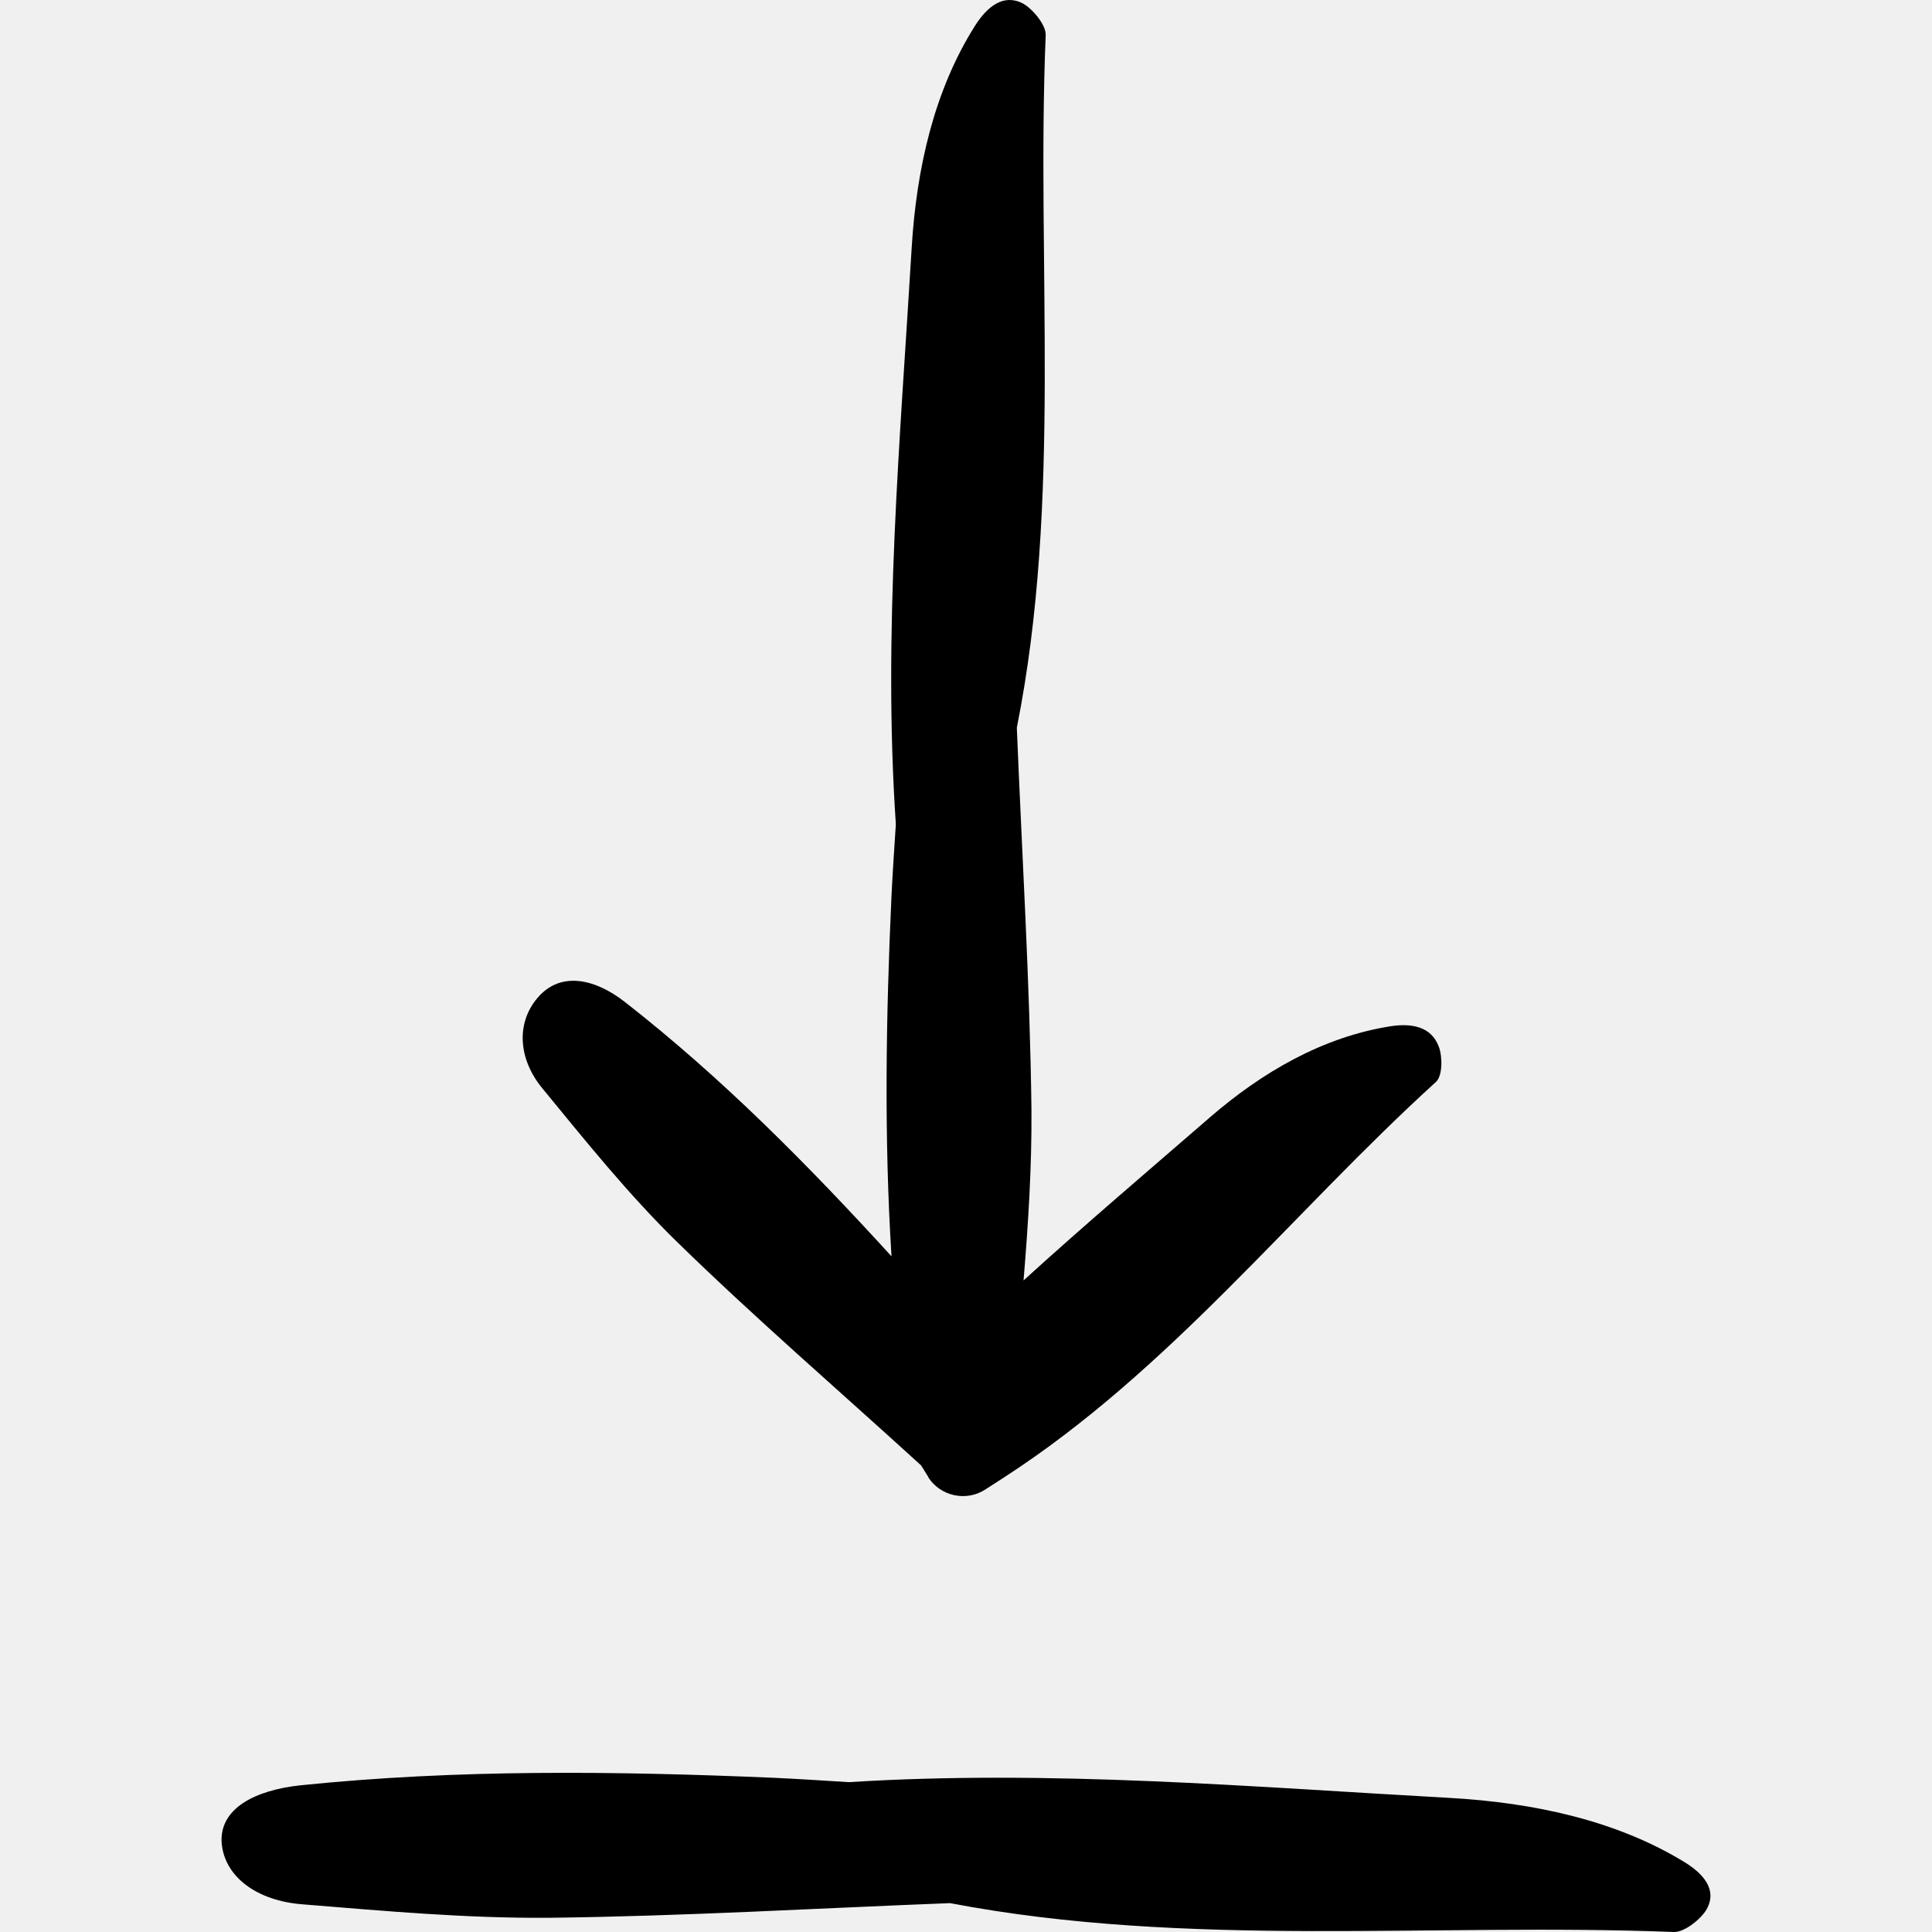
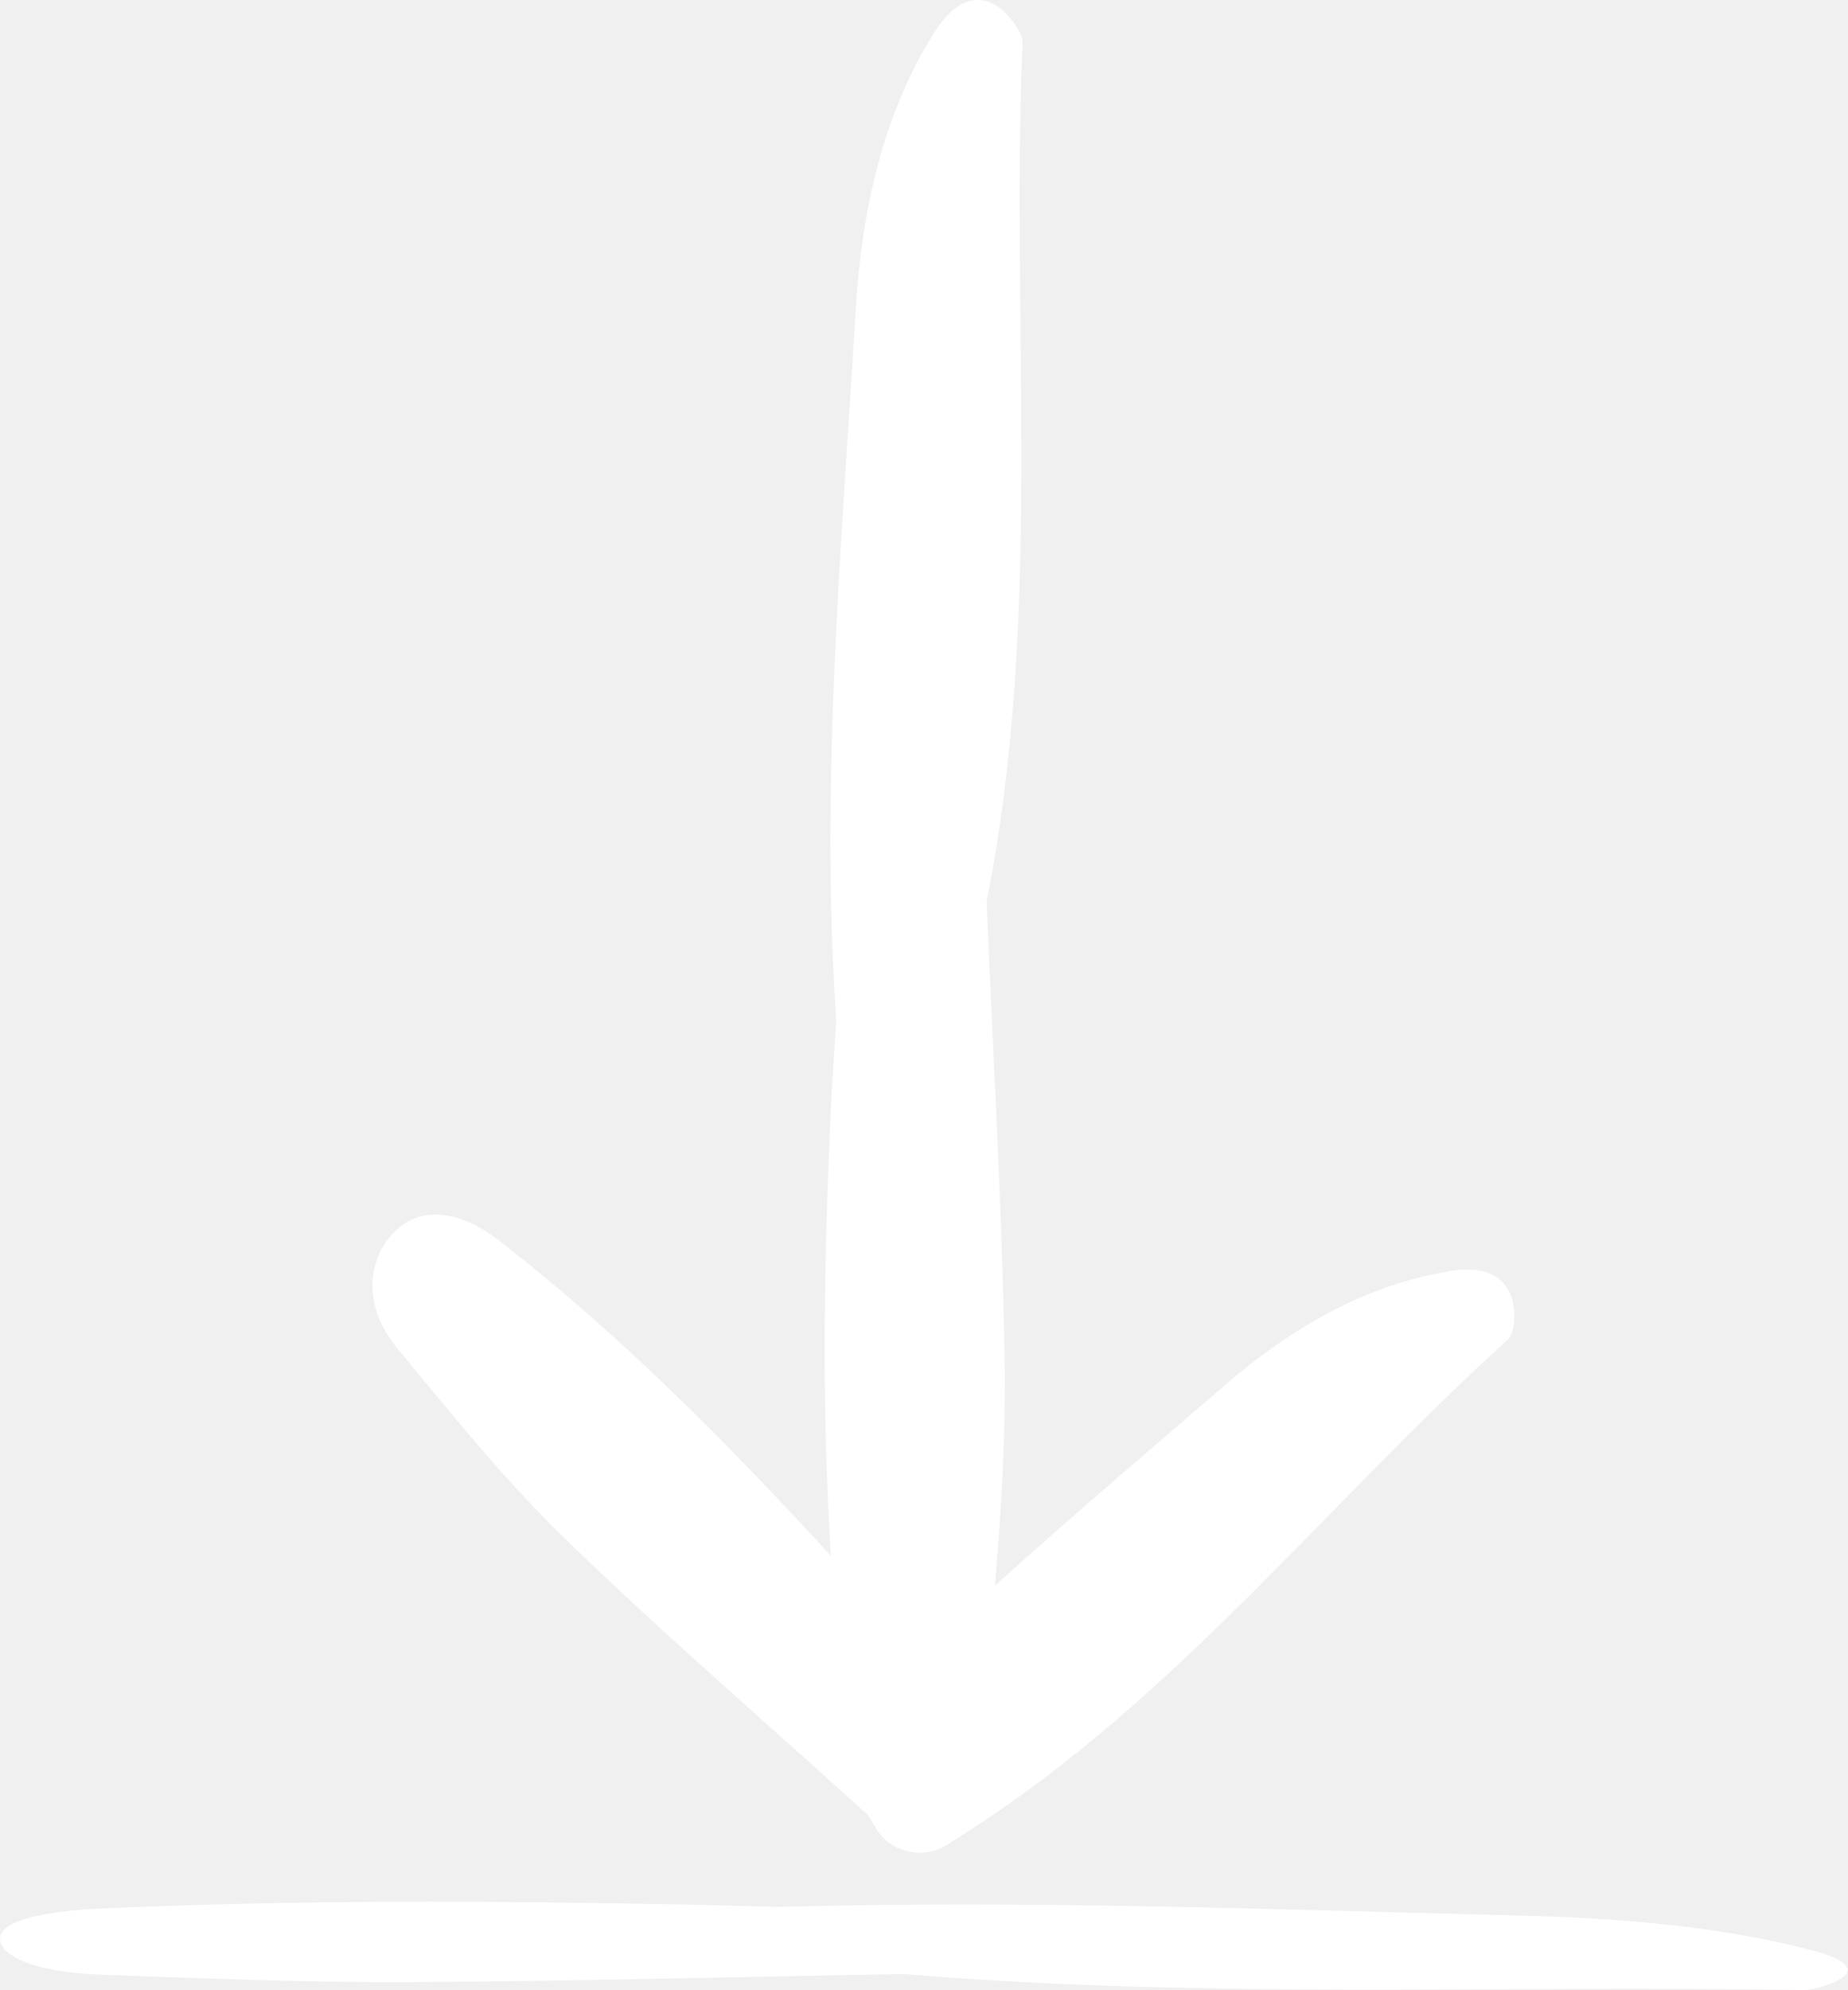
- <svg xmlns="http://www.w3.org/2000/svg" version="1.1" id="Capa_1" x="0px" y="0px" viewBox="0 0 488.658 488.658" style="enable-background:new 0 0 488.658 488.658;" xml:space="preserve">
-   <g>
-     <g>
-       <path d="M225.485,317.756c-21-23-42.8-45.1-67.4-64.3c-7.4-5.8-16.2-8-22.1-1.1c-5.4,6.3-5,15.3,1.1,22.8    c11,13.4,21.9,27,34.3,39.1c19.9,19.4,41,37.6,61.6,56.4c0.6,1,1.2,1.9,1.8,2.9v0.1c3.1,4.8,9.6,6.2,14.4,3.1l4.8-3.1    c41.9-27.1,72.7-66.8,109.2-100c1.7-1.5,1.7-6.5,0.7-9c-1.9-5-6.8-5.9-12.1-5.1c-17.2,2.7-32.5,11.6-45.7,23    c-15.8,13.7-31.7,27.2-47.2,41.3c1.2-14.4,2.1-28.8,2-43.2c-0.4-32.2-2.4-64.4-3.7-96.6c11.5-57.7,4.9-116.8,7.3-175.2    c0.1-2.6-3.4-6.7-5.8-8c-4.9-2.5-9,0.8-12.1,5.7c-10.3,16.3-14.8,36.1-16,56.2c-2.9,48.5-7.3,97-4,145.7c-0.4,6-0.8,12.1-1.1,18.1    C224.085,256.956,223.585,287.456,225.485,317.756z" />
-       <path d="M214.685,450.756c-6.3-0.4-12.6-0.8-18.9-1.1c-40-1.7-80-2.2-119.8,1.9c-11.3,1.2-20.7,5.8-19.9,14.8    c0.8,8.3,8.8,14.4,20.4,15.3c20.9,1.7,41.9,3.6,62.8,3.4c33.7-0.4,67.3-2.4,101-3.7c60.3,11.5,122.1,4.9,183.1,7.3    c2.7,0.1,7-3.4,8.3-5.8c2.7-4.9-0.8-9-6-12.1c-17-10.3-37.7-14.8-58.8-16C316.385,451.956,265.685,447.556,214.685,450.756z" />
+ <svg xmlns="http://www.w3.org/2000/svg" width="377" height="406" viewBox="0 0 377 406" fill="none">
+   <g id="Group">
+     <g id="Group_2">
+       <path id="Vector" d="M169.538 317.415C148.48 294.44 126.62 272.364 101.952 253.184C94.532 247.39 85.707 245.193 79.791 252.085C74.376 258.379 74.778 267.369 80.894 274.861C91.924 288.247 102.855 301.832 115.289 313.919C135.243 333.298 156.401 351.479 177.058 370.259C177.66 371.258 178.261 372.157 178.863 373.155V373.255C181.972 378.05 188.49 379.449 193.303 376.352L198.116 373.255C240.131 346.184 271.016 306.527 307.616 273.363C309.321 271.864 309.321 266.87 308.318 264.372C306.413 259.378 301.5 258.479 296.185 259.278C278.938 261.975 263.596 270.865 250.359 282.253C234.516 295.938 218.572 309.424 203.029 323.509C204.233 309.124 205.135 294.74 205.035 280.355C204.634 248.19 202.628 216.024 201.325 183.859C212.856 126.221 206.238 67.184 208.645 8.847C208.745 6.249 205.236 2.154 202.829 0.855C197.915 -1.642 193.804 1.654 190.696 6.549C180.367 22.832 175.855 42.61 174.652 62.689C171.744 111.137 167.331 159.585 170.641 208.233C170.239 214.226 169.838 220.32 169.538 226.313C168.134 256.681 167.632 287.148 169.538 317.415Z" fill="white" />
+       <path id="Vector_2" d="M158.823 389.054C152.516 388.875 146.21 388.696 139.903 388.562C99.858 387.802 59.814 387.579 19.97 389.412C8.657 389.948 -0.753 392.005 0.048 396.029C0.849 399.74 8.857 402.467 20.47 402.869C41.393 403.629 62.417 404.479 83.34 404.39C117.077 404.211 150.714 403.316 184.452 402.735C244.819 407.877 306.687 404.926 367.755 405.999C370.458 406.044 374.763 404.479 376.064 403.406C378.767 401.215 375.263 399.382 370.057 397.996C353.039 393.391 332.316 391.379 311.192 390.842C260.636 389.591 209.88 387.623 158.823 389.054Z" fill="white" />
    </g>
  </g>
-   <g>
- </g>
-   <g>
- </g>
-   <g>
- </g>
-   <g>
- </g>
-   <g>
- </g>
-   <g>
- </g>
-   <g>
- </g>
-   <g>
- </g>
-   <g>
- </g>
-   <g>
- </g>
-   <g>
- </g>
-   <g>
- </g>
-   <g>
- </g>
-   <g>
- </g>
-   <g>
- </g>
</svg>
